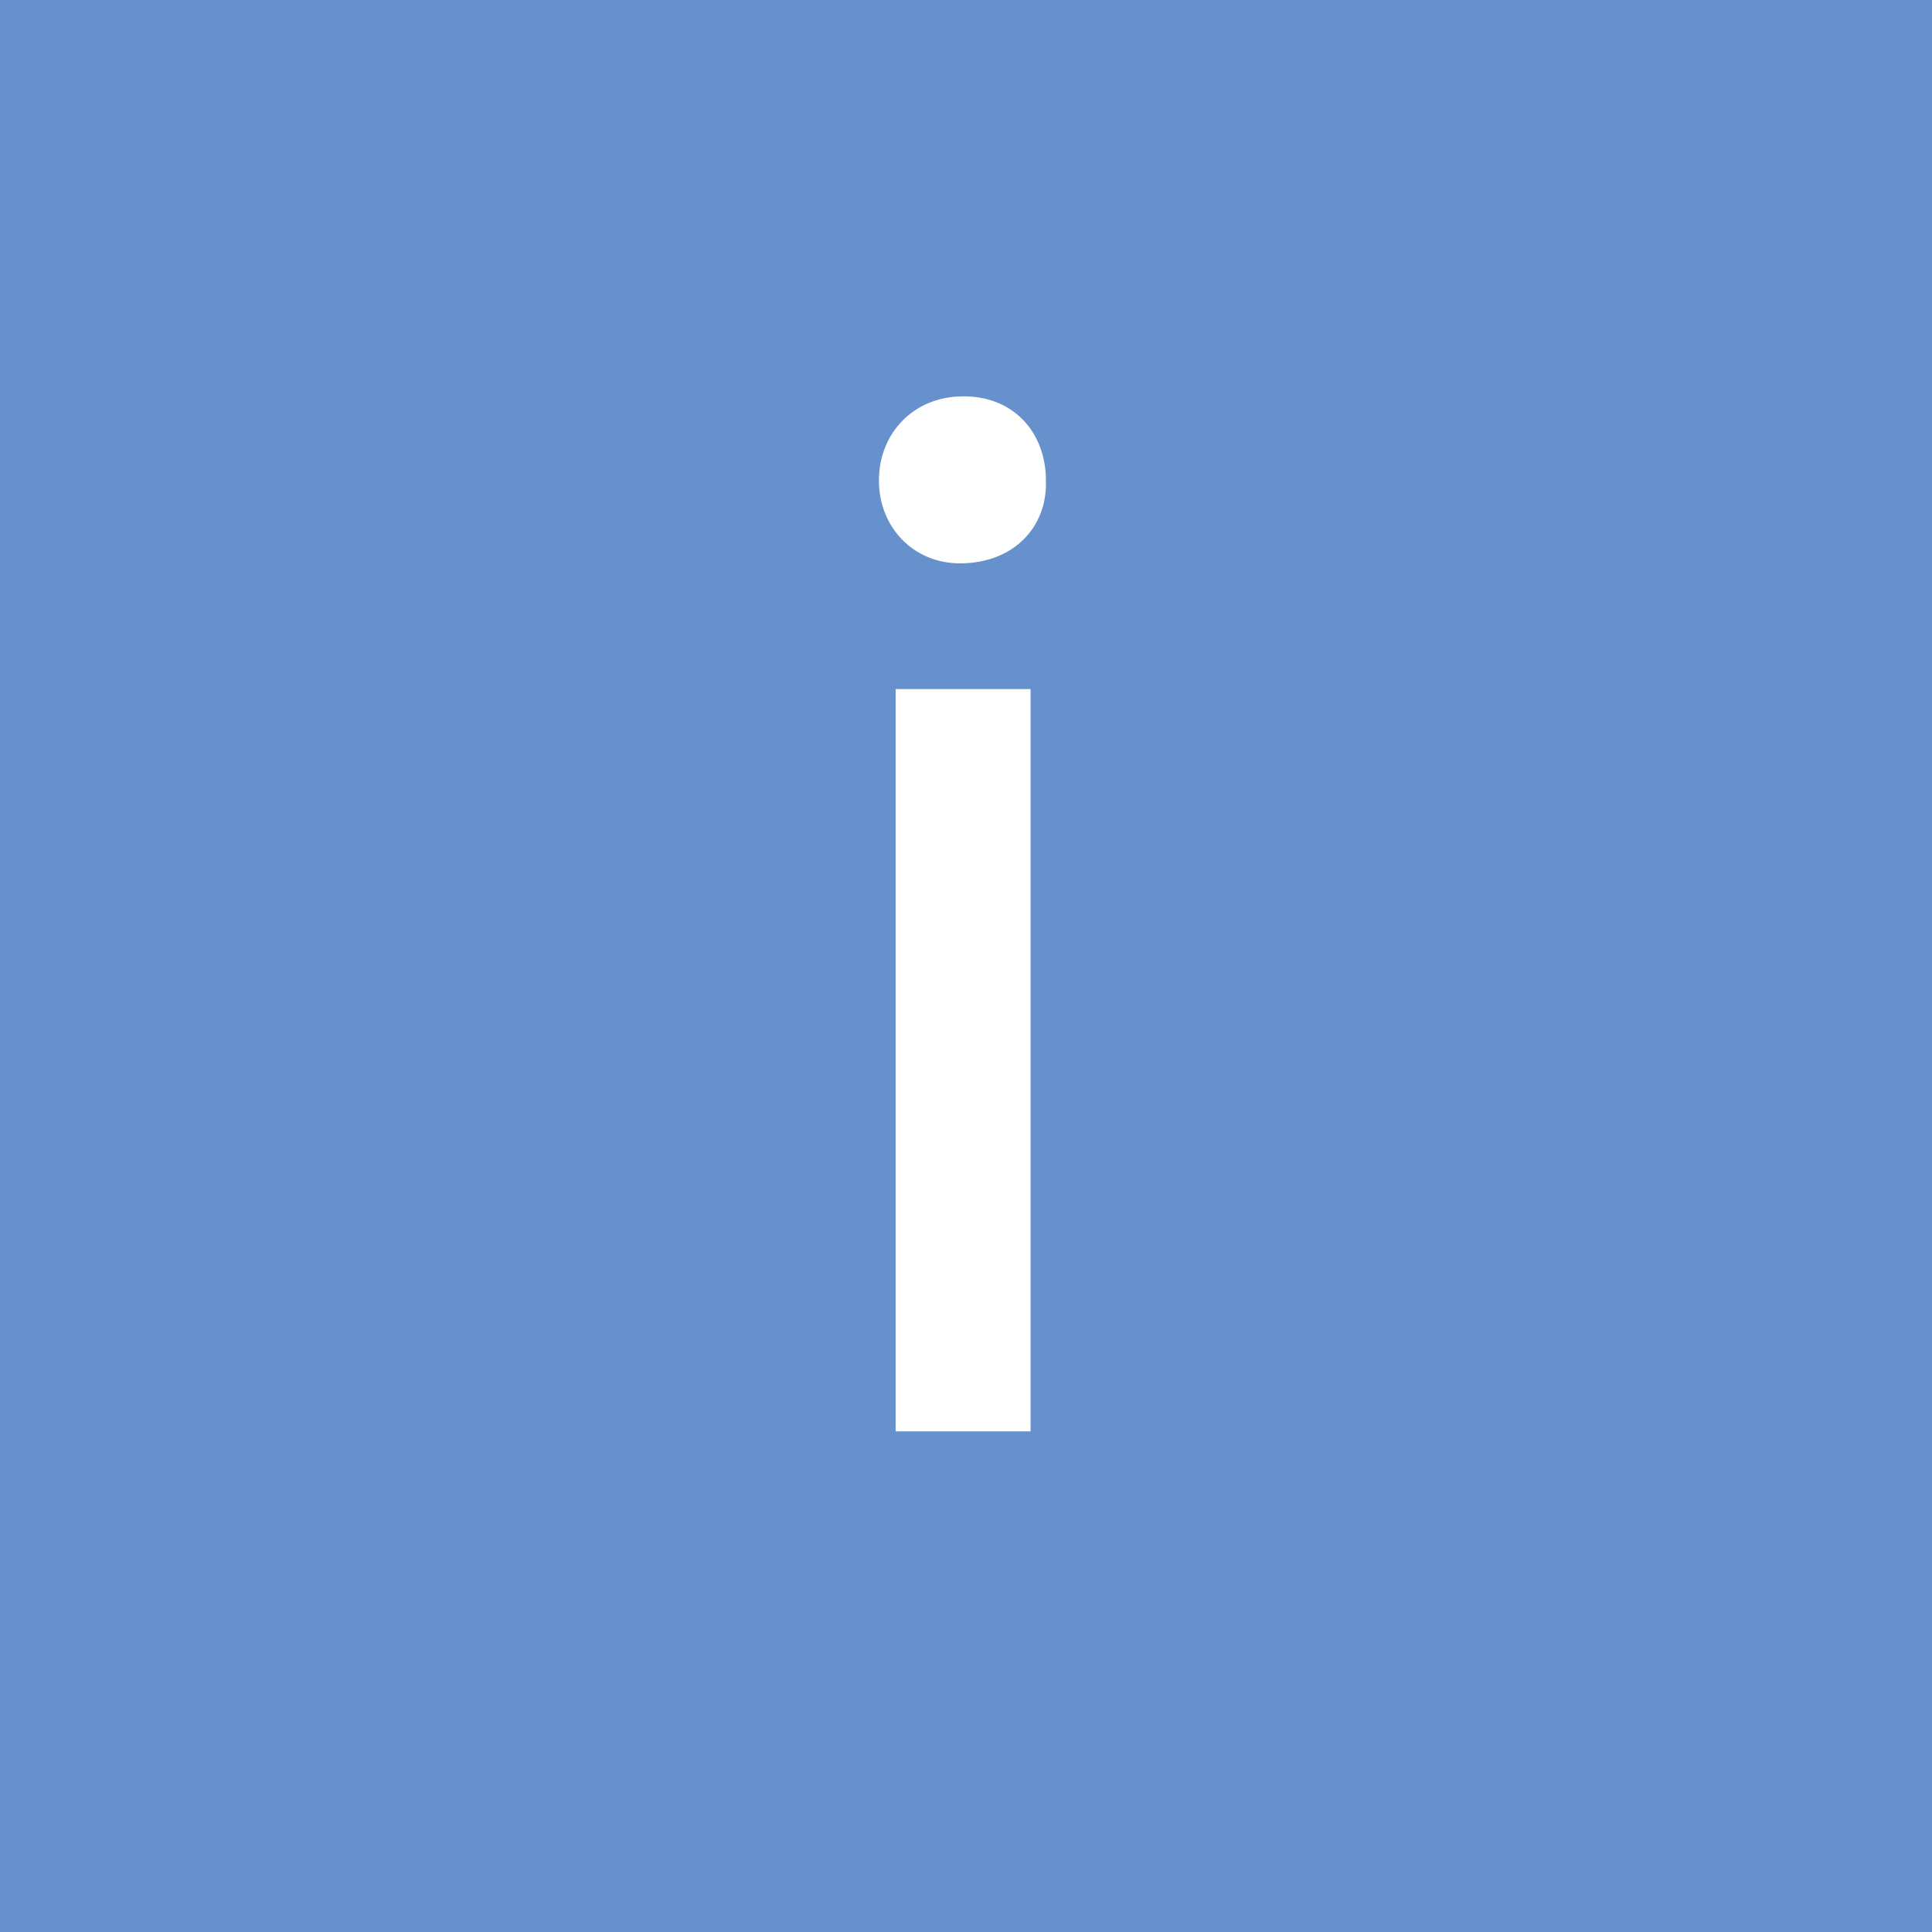
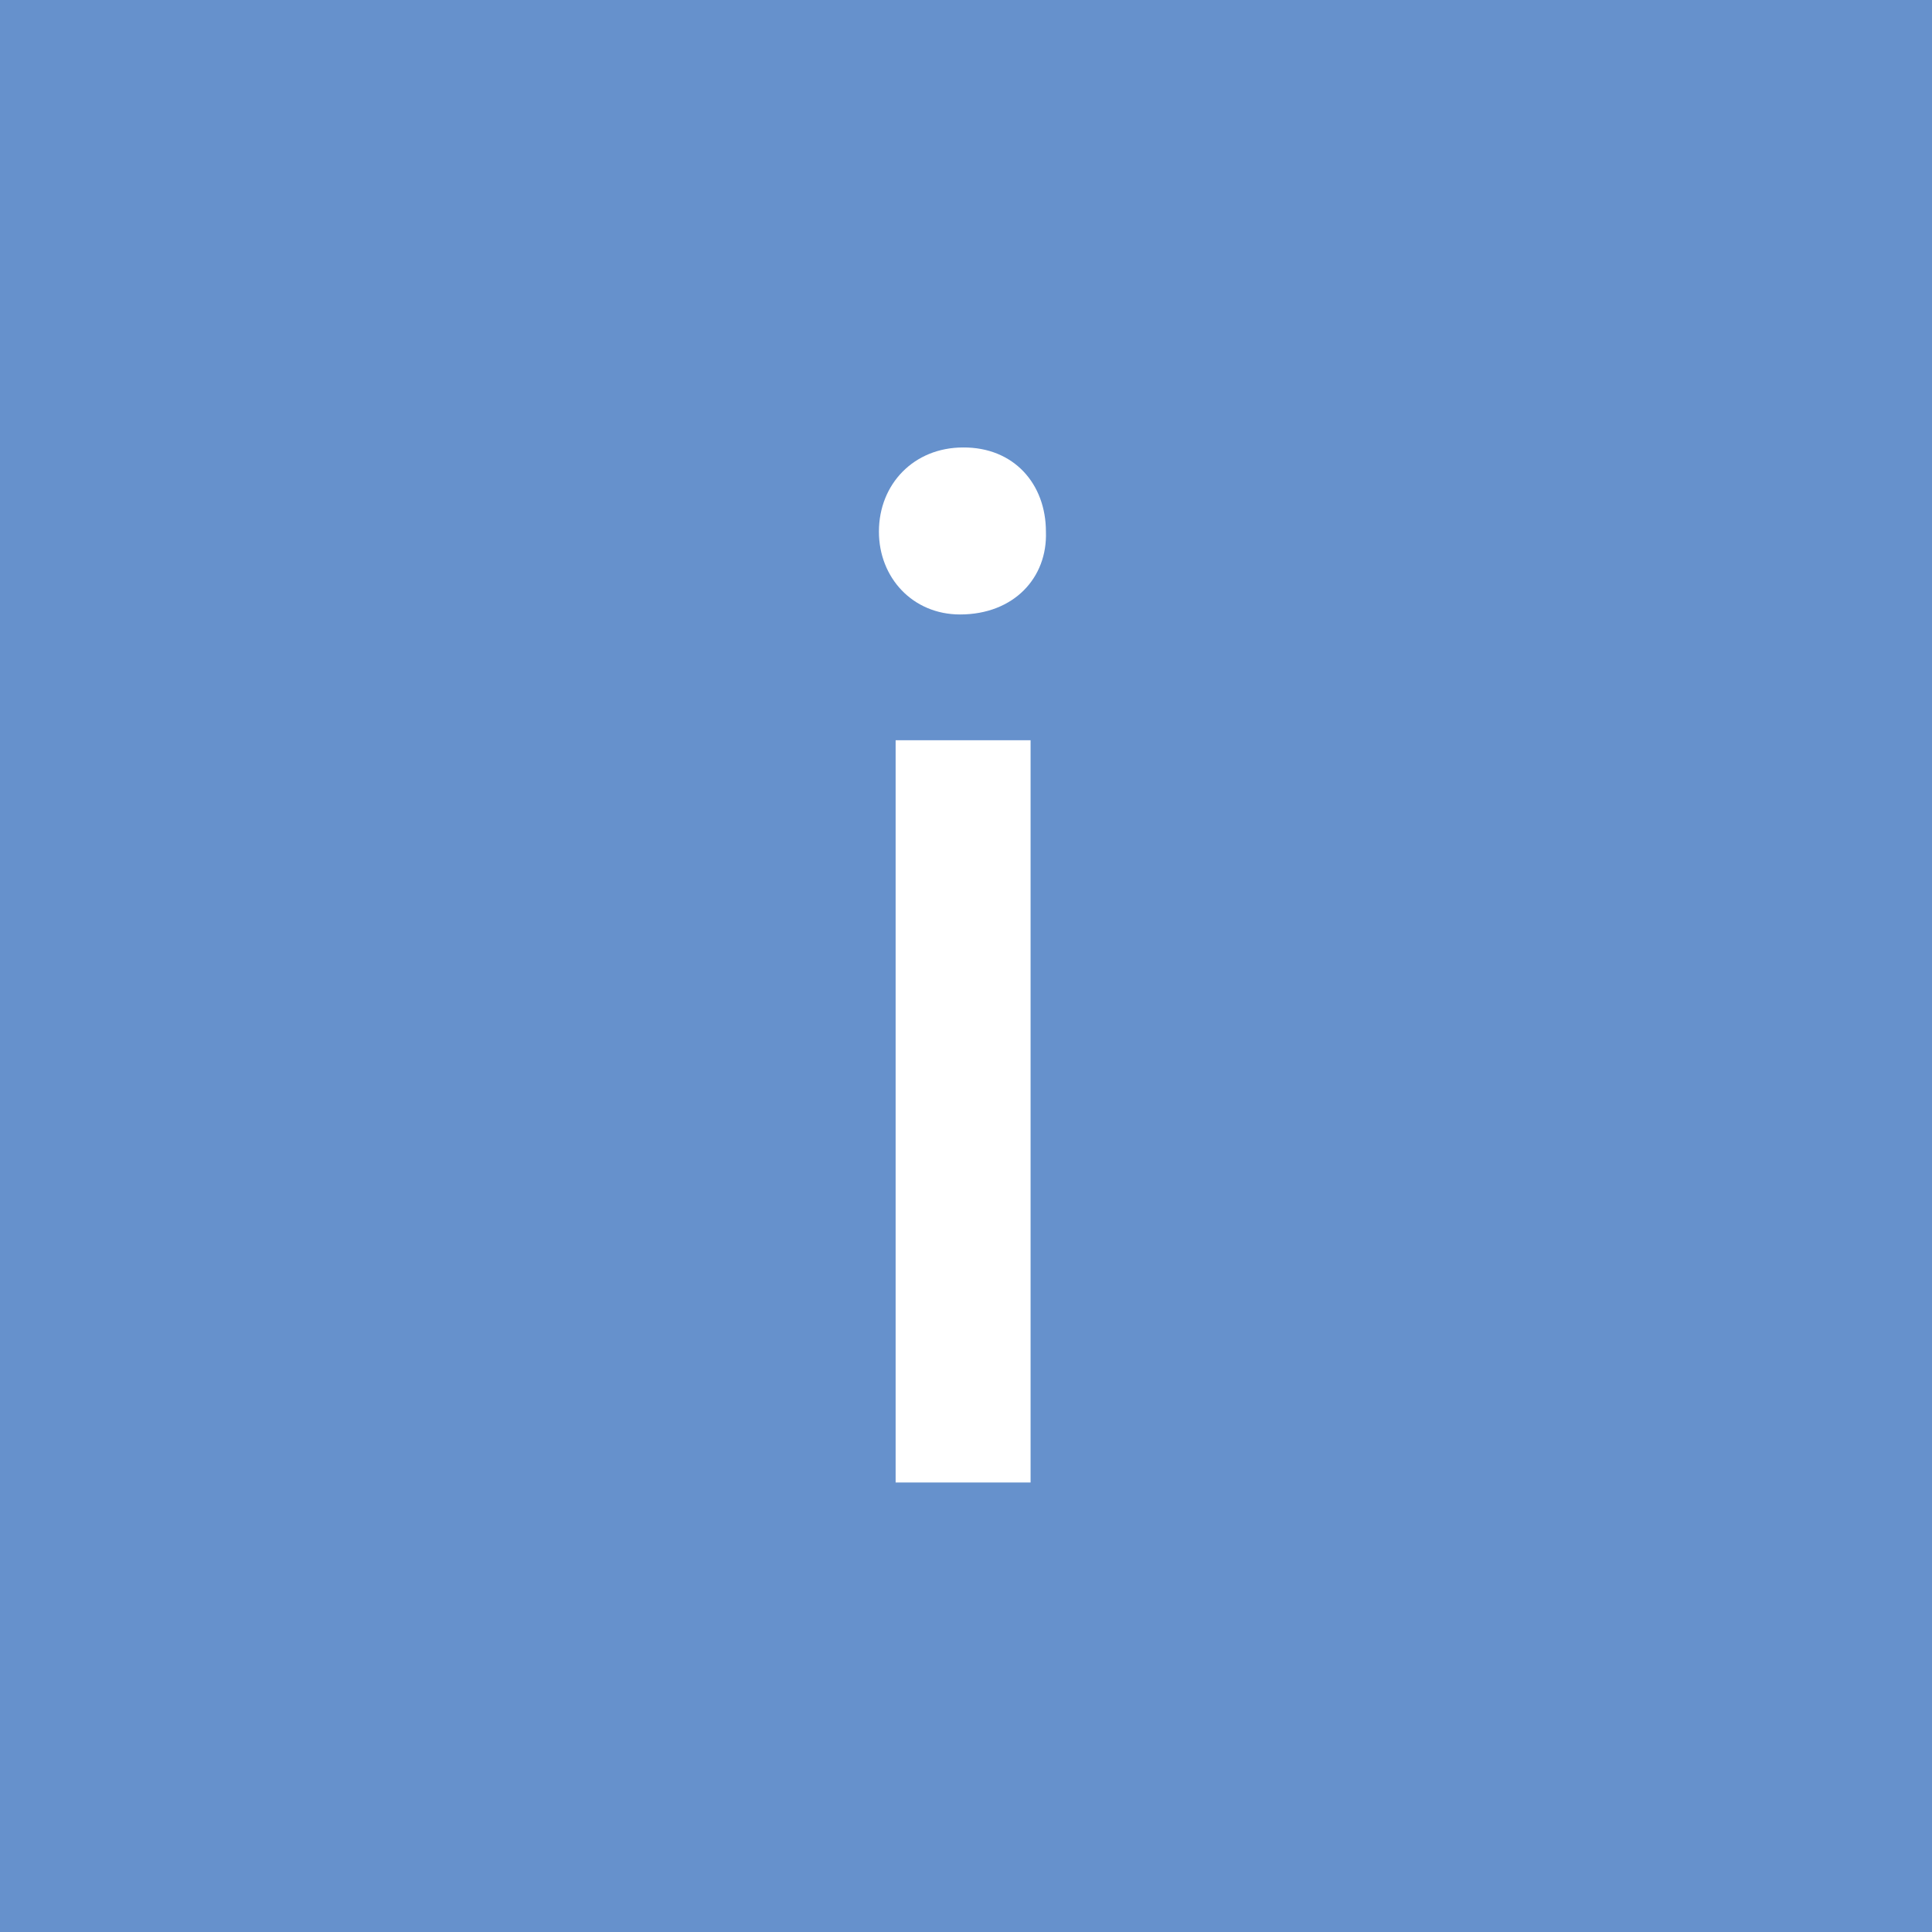
- <svg xmlns="http://www.w3.org/2000/svg" version="1.1" id="Layer_1" x="0px" y="0px" viewBox="0 0 566.9 566.9" style="enable-background:new 0 0 566.9 566.9;" xml:space="preserve">
+ <svg xmlns="http://www.w3.org/2000/svg" version="1.1" id="Layer_1" x="0px" y="0px" viewBox="-28 -57.4 566.9 566.9" style="enable-background:new -28 -57.4 566.9 566.9;" xml:space="preserve">
  <style type="text/css">
	.st0{fill:#6691CC;}
	.st1{enable-background:new    ;}
	.st2{fill:#FFFFFF;}
</style>
-   <rect id="XMLID_1_" y="0" class="st0" width="566.9" height="566.9" />
+   <rect id="XMLID_1_" x="-28" y="-57.4" class="st0" width="566.9" height="566.9" />
  <g class="st1">
-     <path class="st2" d="M306.9,141c0.5,13.5-9.4,24.3-25.2,24.3c-13.9,0-23.8-10.8-23.8-24.3c0-14,10.3-24.7,24.7-24.7   C297.5,116.2,306.9,127,306.9,141z M262.8,420V202.2h39.6V420H262.8z" />
+     <path class="st2" d="M278.9,98.6c0.5,13.5-9.4,24.3-25.2,24.3c-13.9,0-23.8-10.8-23.8-24.3c0-14,10.3-24.7,24.7-24.7   C269.5,73.8,278.9,84.6,278.9,98.6z M234.8,377.6V159.8h39.6v217.8H234.8z" />
  </g>
</svg>
